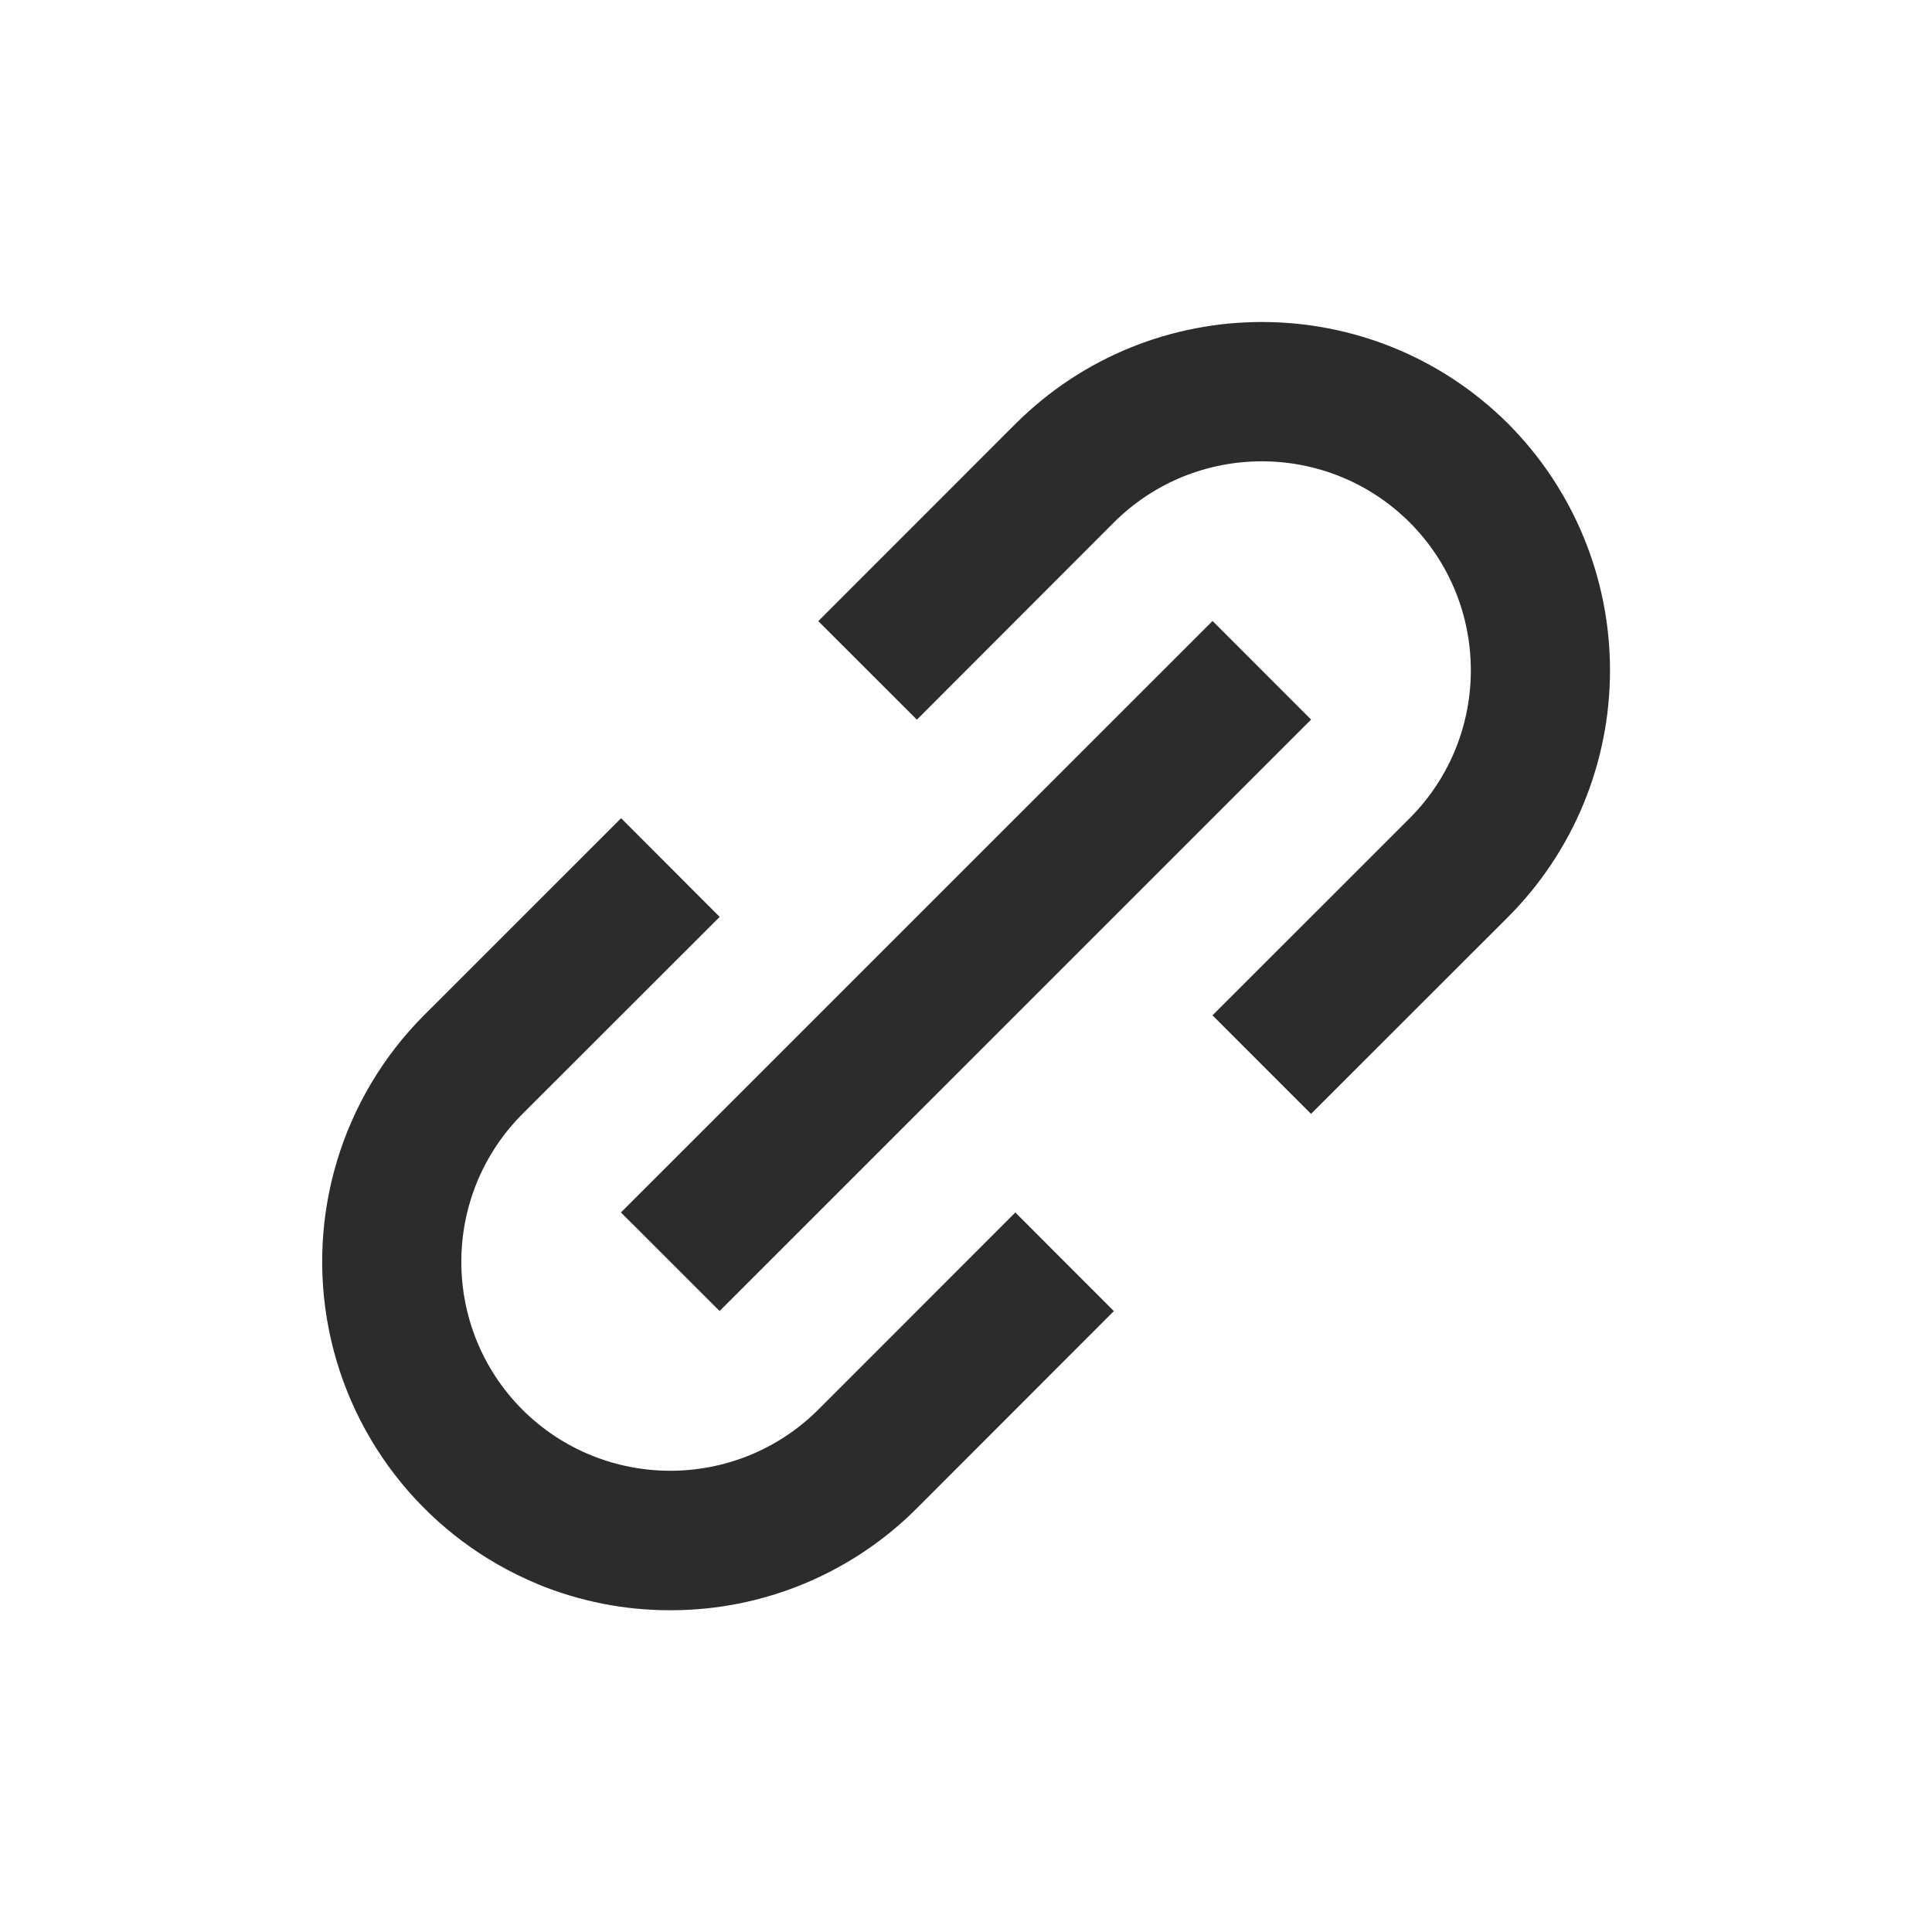
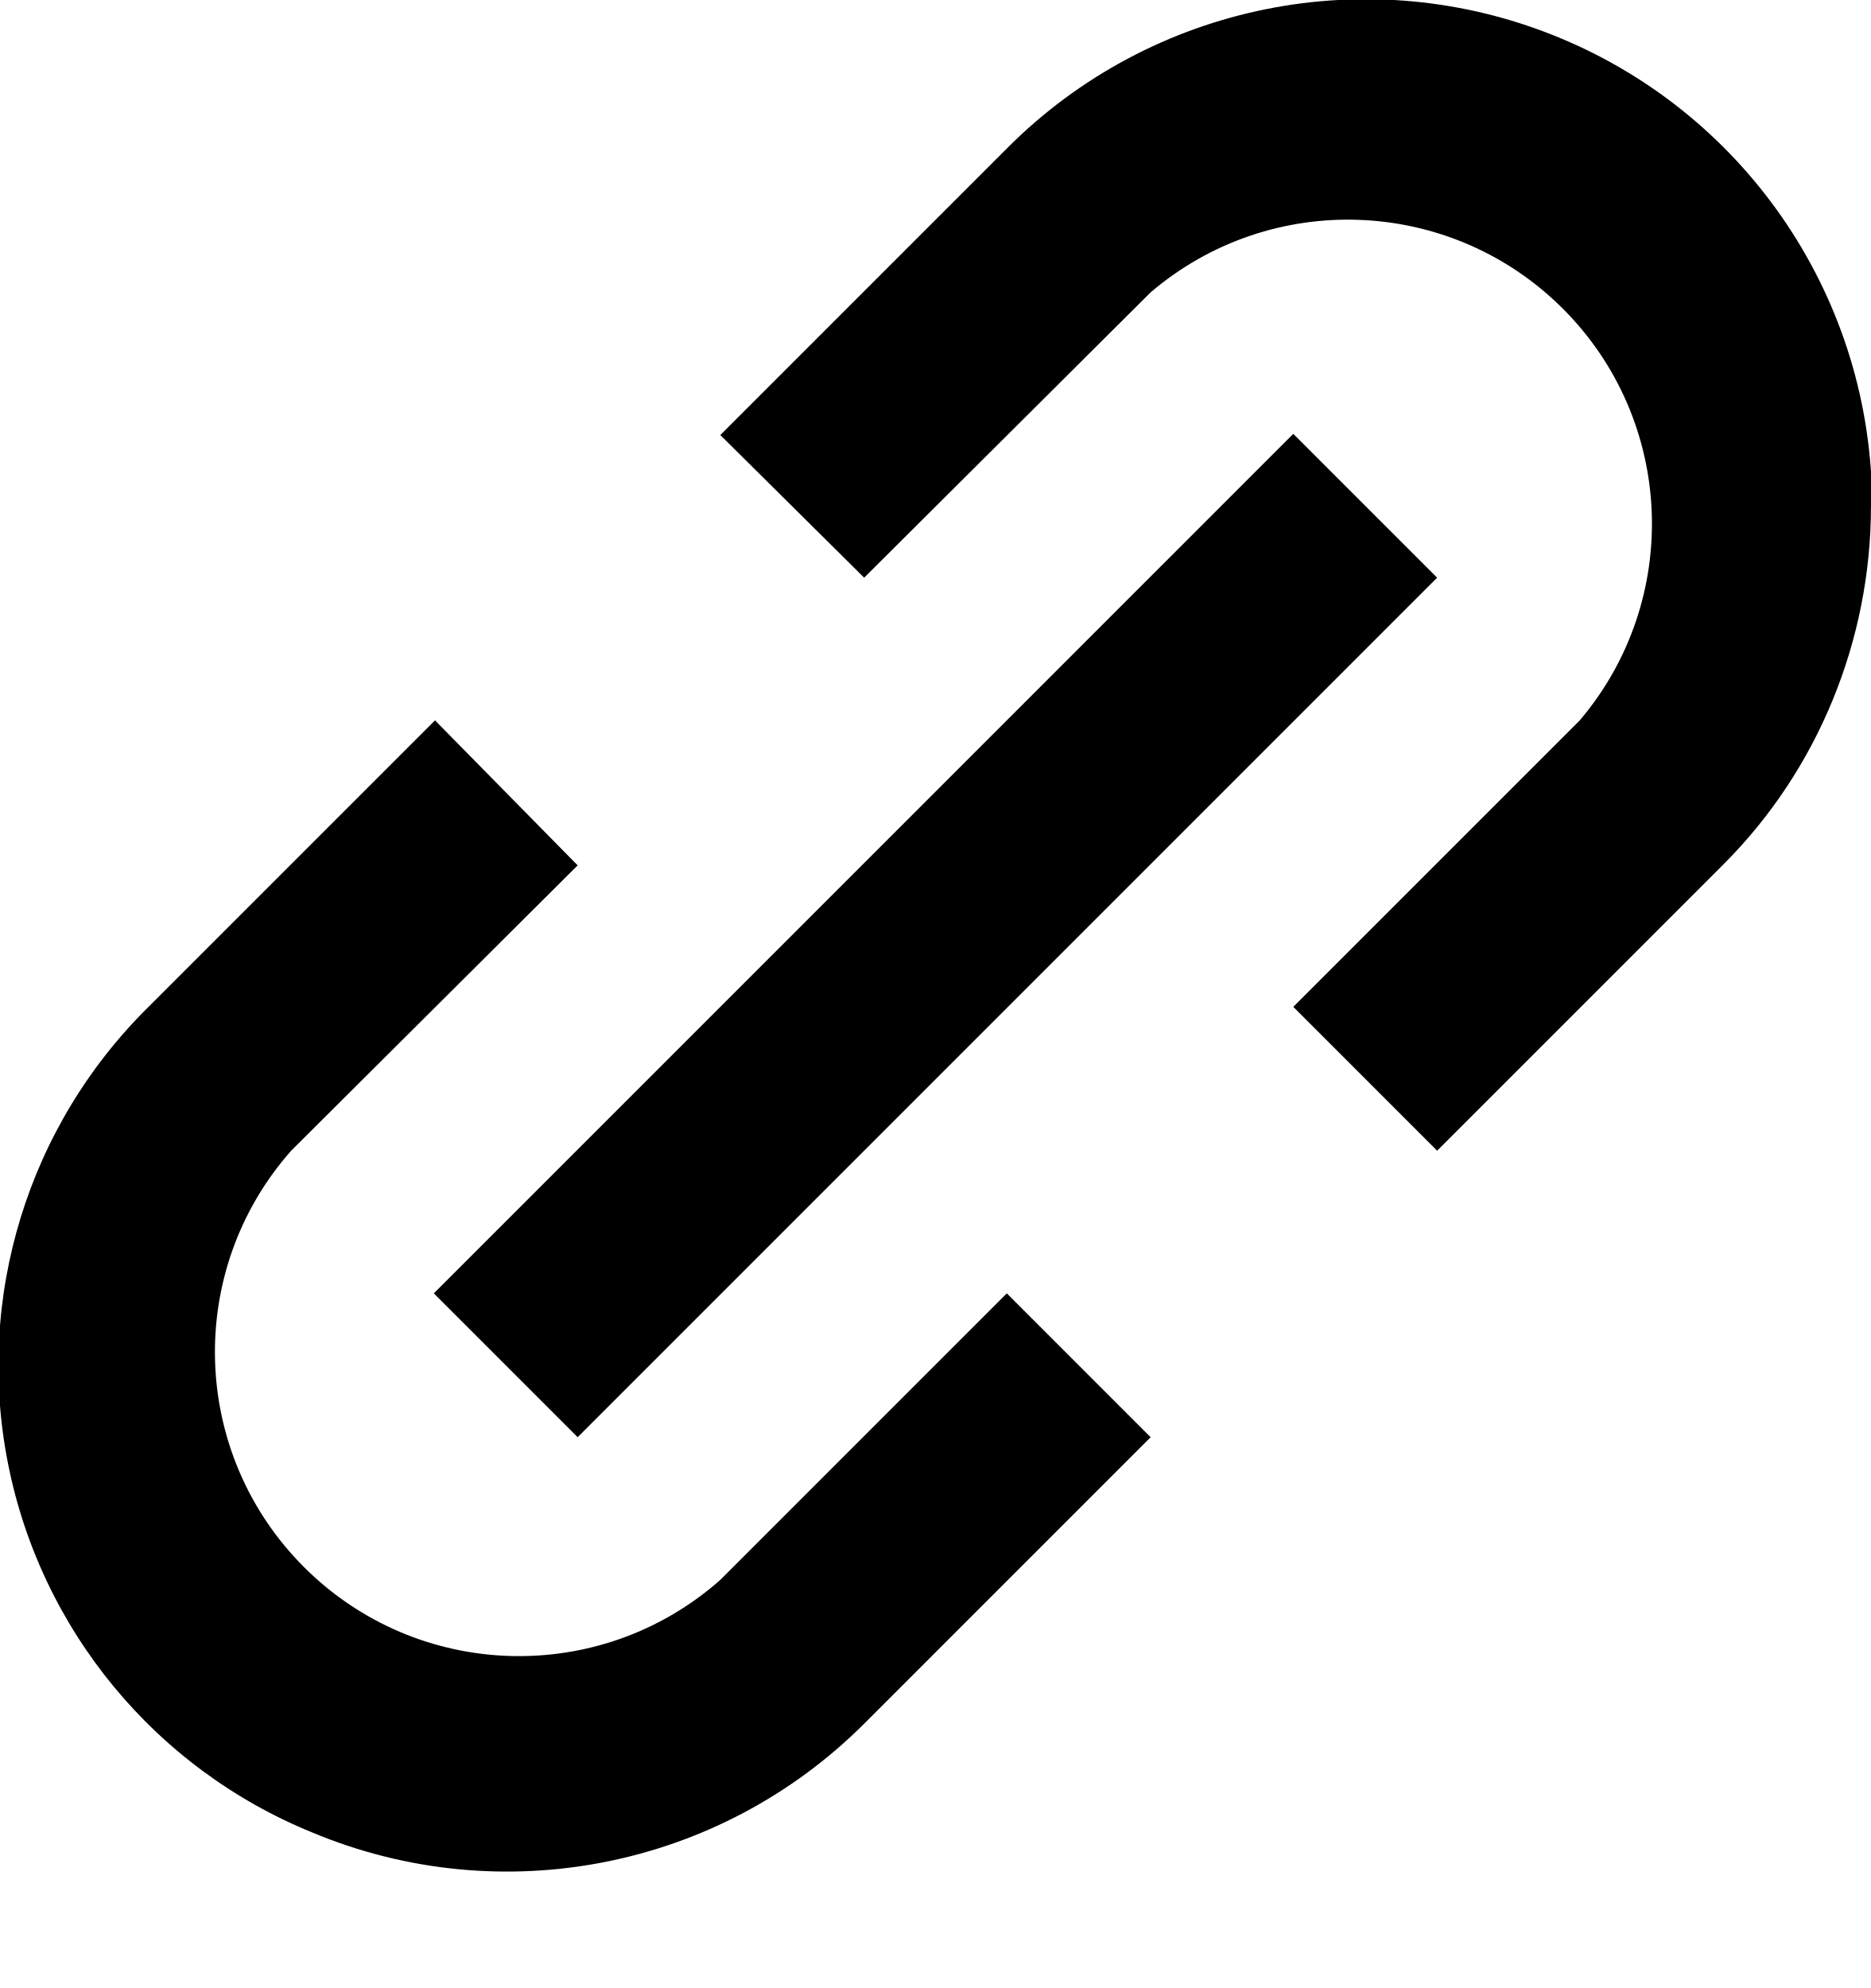
- <svg xmlns="http://www.w3.org/2000/svg" width="24" height="24" fill="none">
-   <path fill-rule="evenodd" clip-rule="evenodd" d="M6.67 19.674a4.335 4.335 0 0 1-1.404-7.061l2.45-2.449L8.94 11.39l-2.45 2.448a2.602 2.602 0 0 0 0 3.674 2.604 2.604 0 0 0 3.674 0l2.449-2.45 1.224 1.225-2.448 2.45a4.318 4.318 0 0 1-3.062 1.266 4.314 4.314 0 0 1-1.657-.328ZM20 8.327a4.336 4.336 0 0 1-1.264 3.062l-2.45 2.448-1.224-1.224 2.45-2.449a2.602 2.602 0 0 0 0-3.674 2.603 2.603 0 0 0-3.675 0L11.39 8.94l-1.225-1.224 2.449-2.45a4.335 4.335 0 0 1 6.123 0A4.337 4.337 0 0 1 20 8.327ZM7.714 15.062l1.225 1.224 7.348-7.347-1.224-1.225-7.35 7.348Z" fill="#2C2C2C" />
+ <svg xmlns="http://www.w3.org/2000/svg" viewBox="0 0 16 17">
+   <path fill-rule="evenodd" d="M2.67 15.67a4.31 4.31 0 0 1-1.4-7.06l2.45-2.45L4.94 7.4 2.49 9.84a2.6 2.6 0 0 0 3.67 3.67l2.45-2.45 1.23 1.23-2.45 2.45a4.32 4.32 0 0 1-4.72.93ZM16 4.33c0 1.14-.45 2.25-1.26 3.06l-2.45 2.45-1.23-1.23 2.45-2.45A2.6 2.6 0 0 0 9.84 2.5L7.39 4.94 6.16 3.72l2.45-2.45a4.33 4.33 0 0 1 7.4 3.06ZM3.71 11.06l1.23 1.23 7.35-7.35-1.23-1.23-7.35 7.35Z" clip-rule="evenodd" />
</svg>
